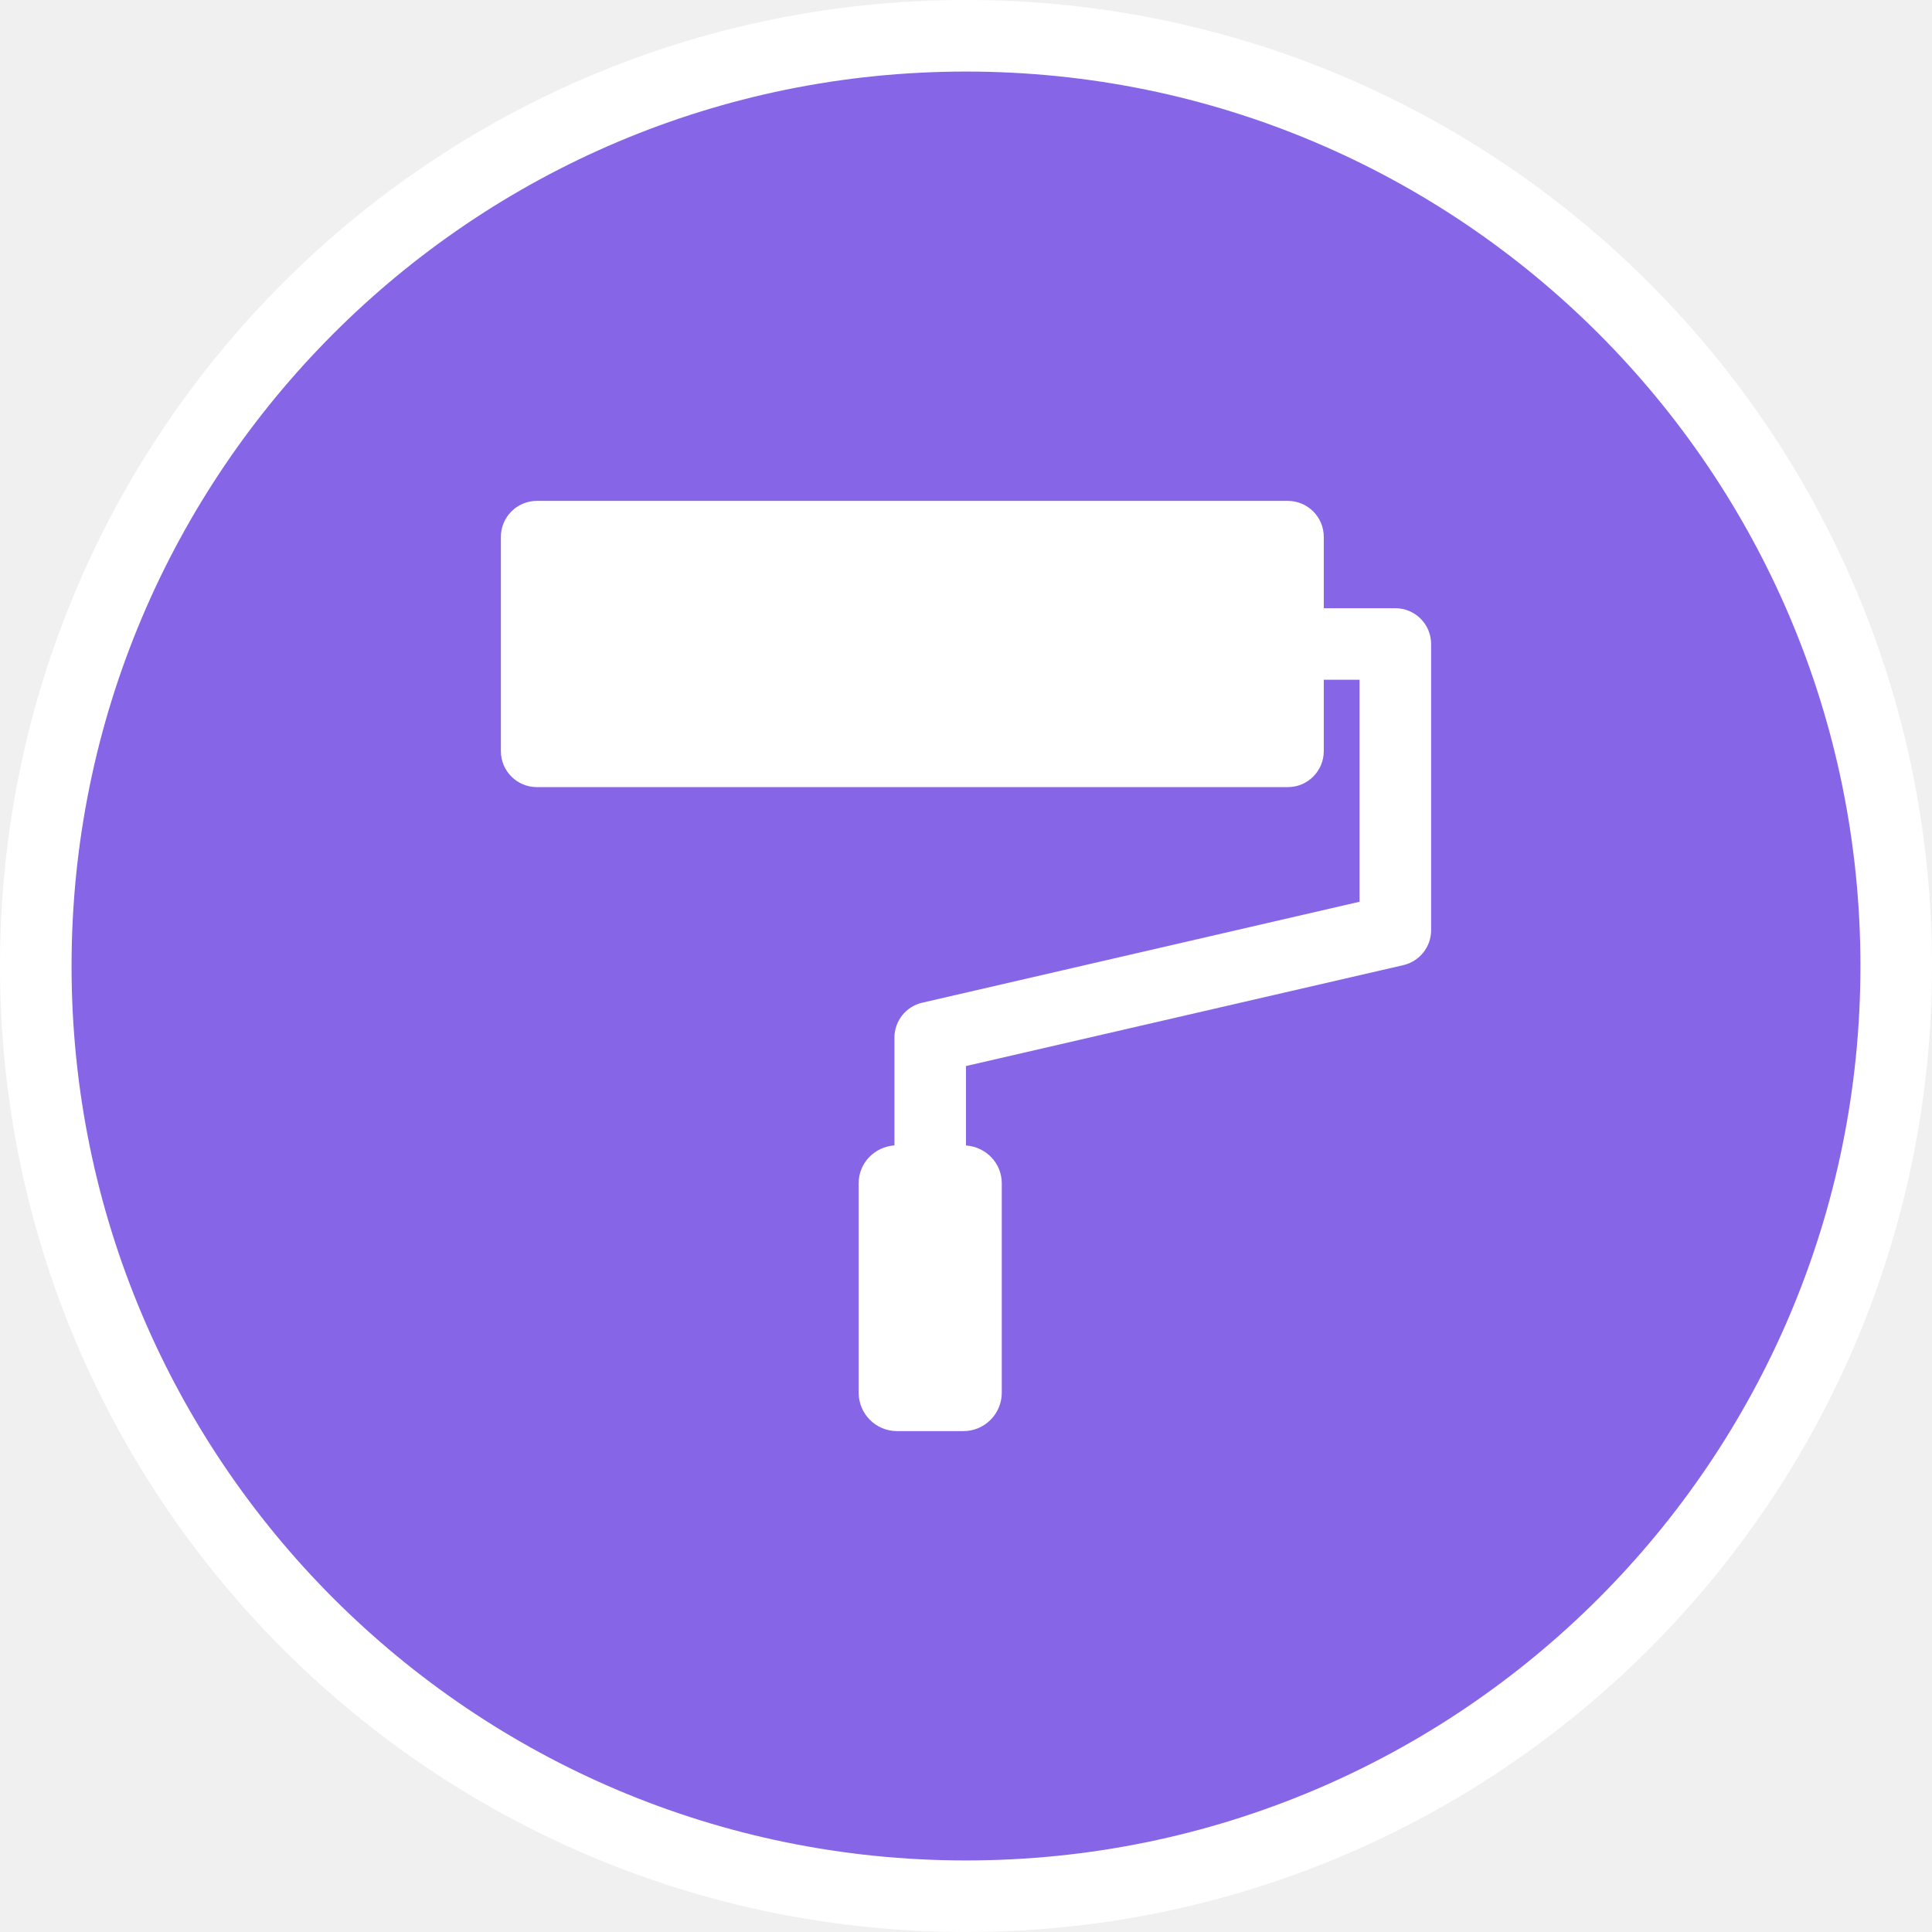
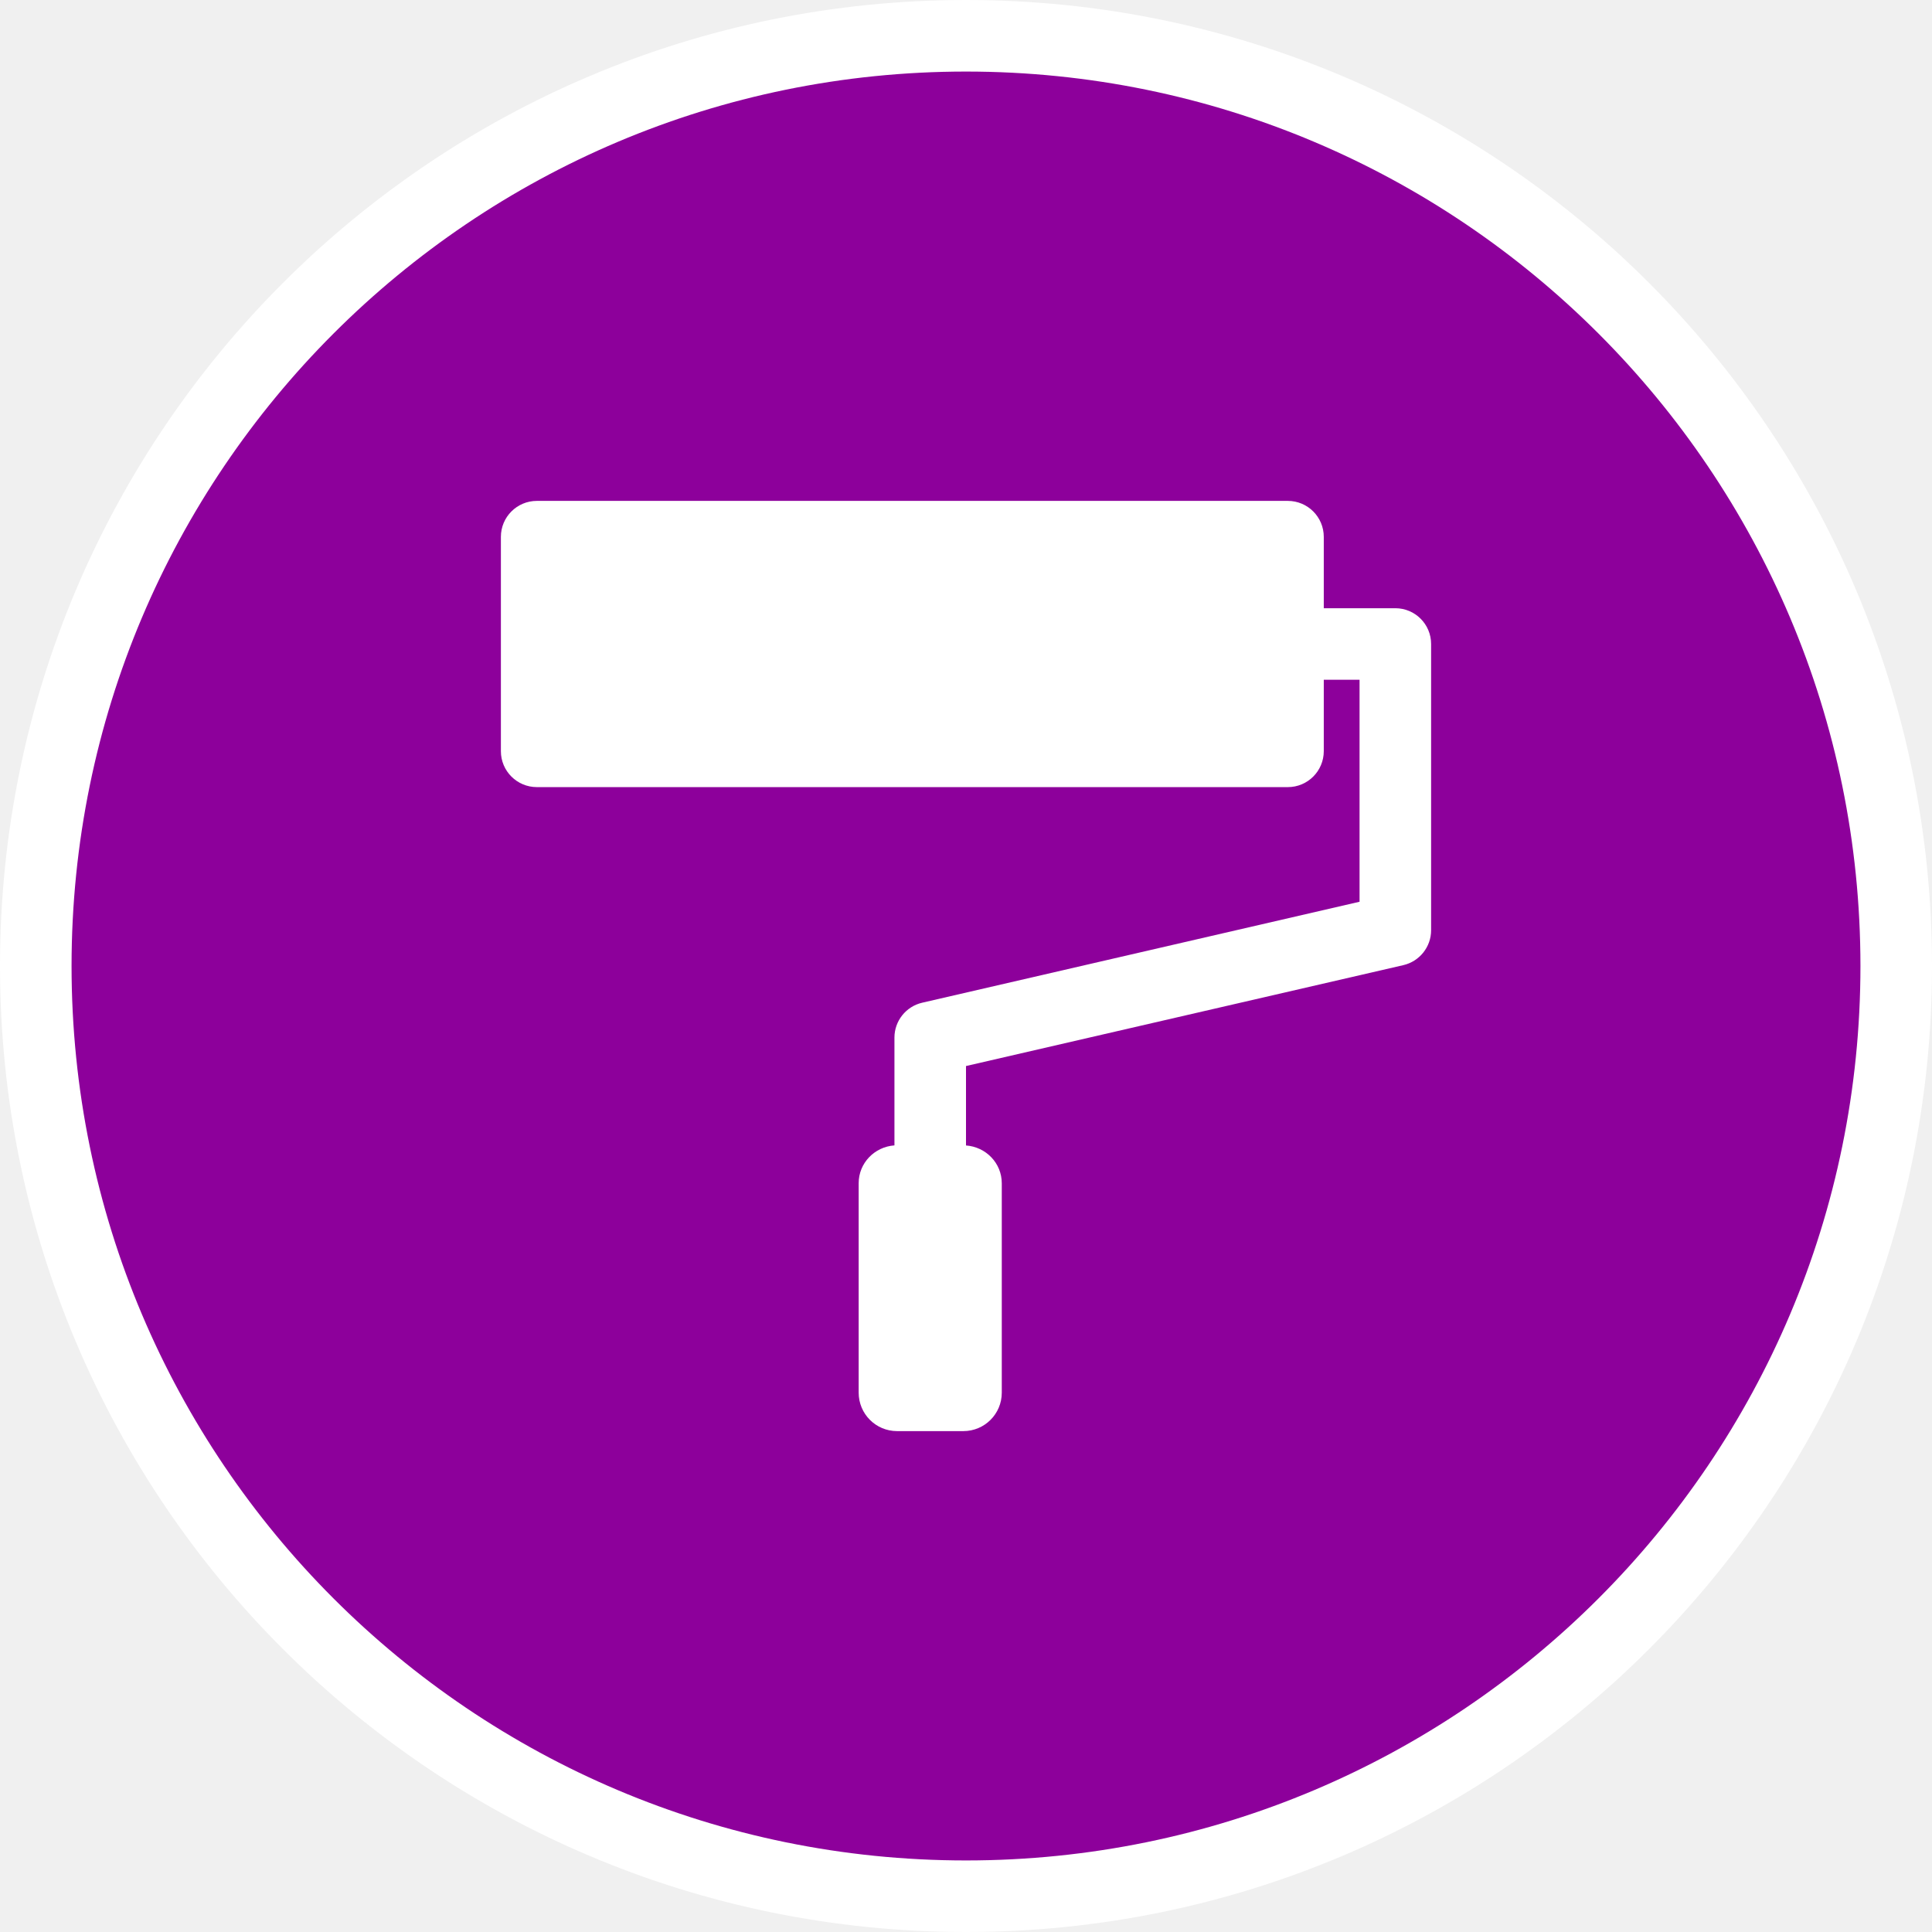
<svg xmlns="http://www.w3.org/2000/svg" version="1.1" id="paint-15" width="27" height="27" viewBox="0 0 27 27">
  <rect fill="none" x="0" y="0" width="27" height="27" />
  <rect x="1" y="1" rx="12.5" ry="12.5" width="25" height="25" stroke="#ffffff" style="stroke-linejoin:round;stroke-miterlimit:4;" fill="#ffffff" stroke-width="2" />
-   <rect x="1" y="1" width="25" height="25" rx="12.5" ry="12.5" fill="#8665E7" />
+   <rect x="1" y="1" width="25" height="25" rx="12.5" ry="12.5" fill="#8d009b" />
  <path fill="#ffffff" transform="translate(6 6)" d="M13.5,2.5h-1V1.503C12.5,1.225,12.275,1,11.997,1H1.503C1.225,1,1,1.225,1,1.503v2.995C1,4.775,1.225,5,1.503,5  h10.495C12.275,5,12.5,4.775,12.5,4.497V3.5H13v3.102L6.888,8.013C6.661,8.065,6.5,8.268,6.5,8.5v1.507  c-0.278,0.02-0.5,0.246-0.5,0.529v2.926C6,13.76,6.24,14,6.537,14h0.926C7.76,14,8,13.76,8,13.463v-2.926  c0-0.283-0.222-0.509-0.5-0.529v-1.11l6.112-1.41C13.839,7.435,14,7.233,14,7V3C14,2.724,13.776,2.5,13.5,2.5z" />
</svg>
